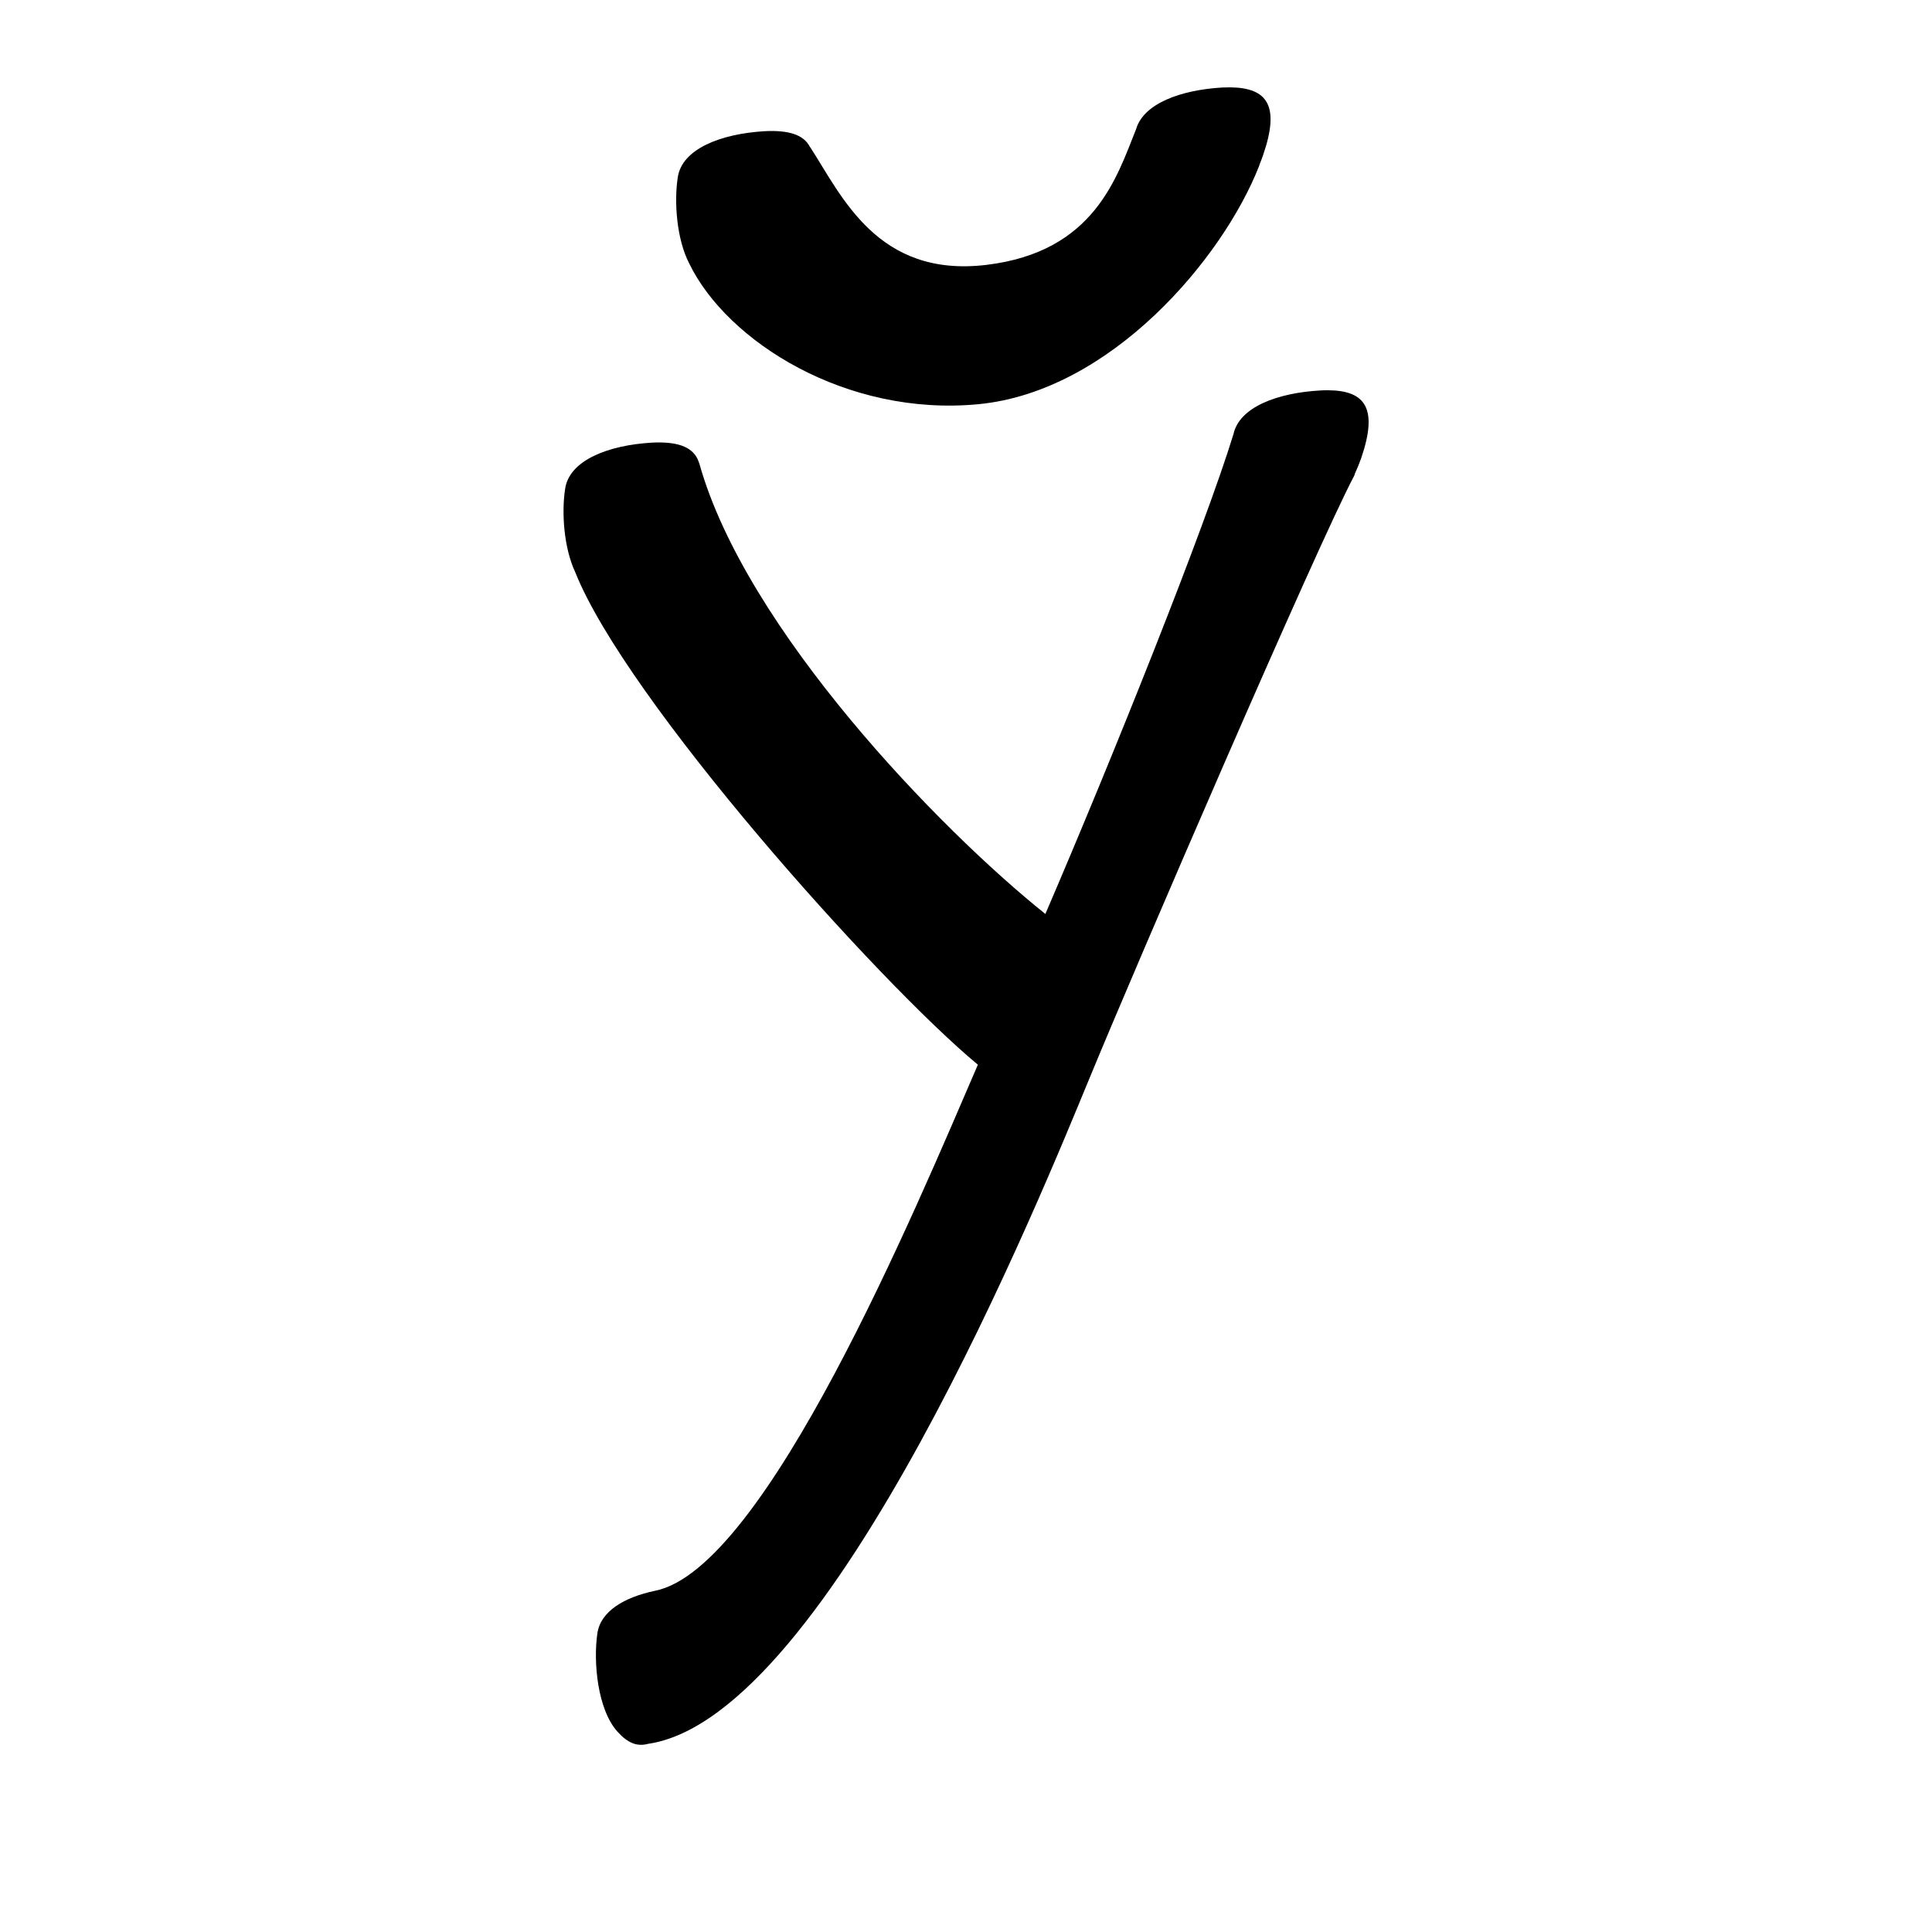
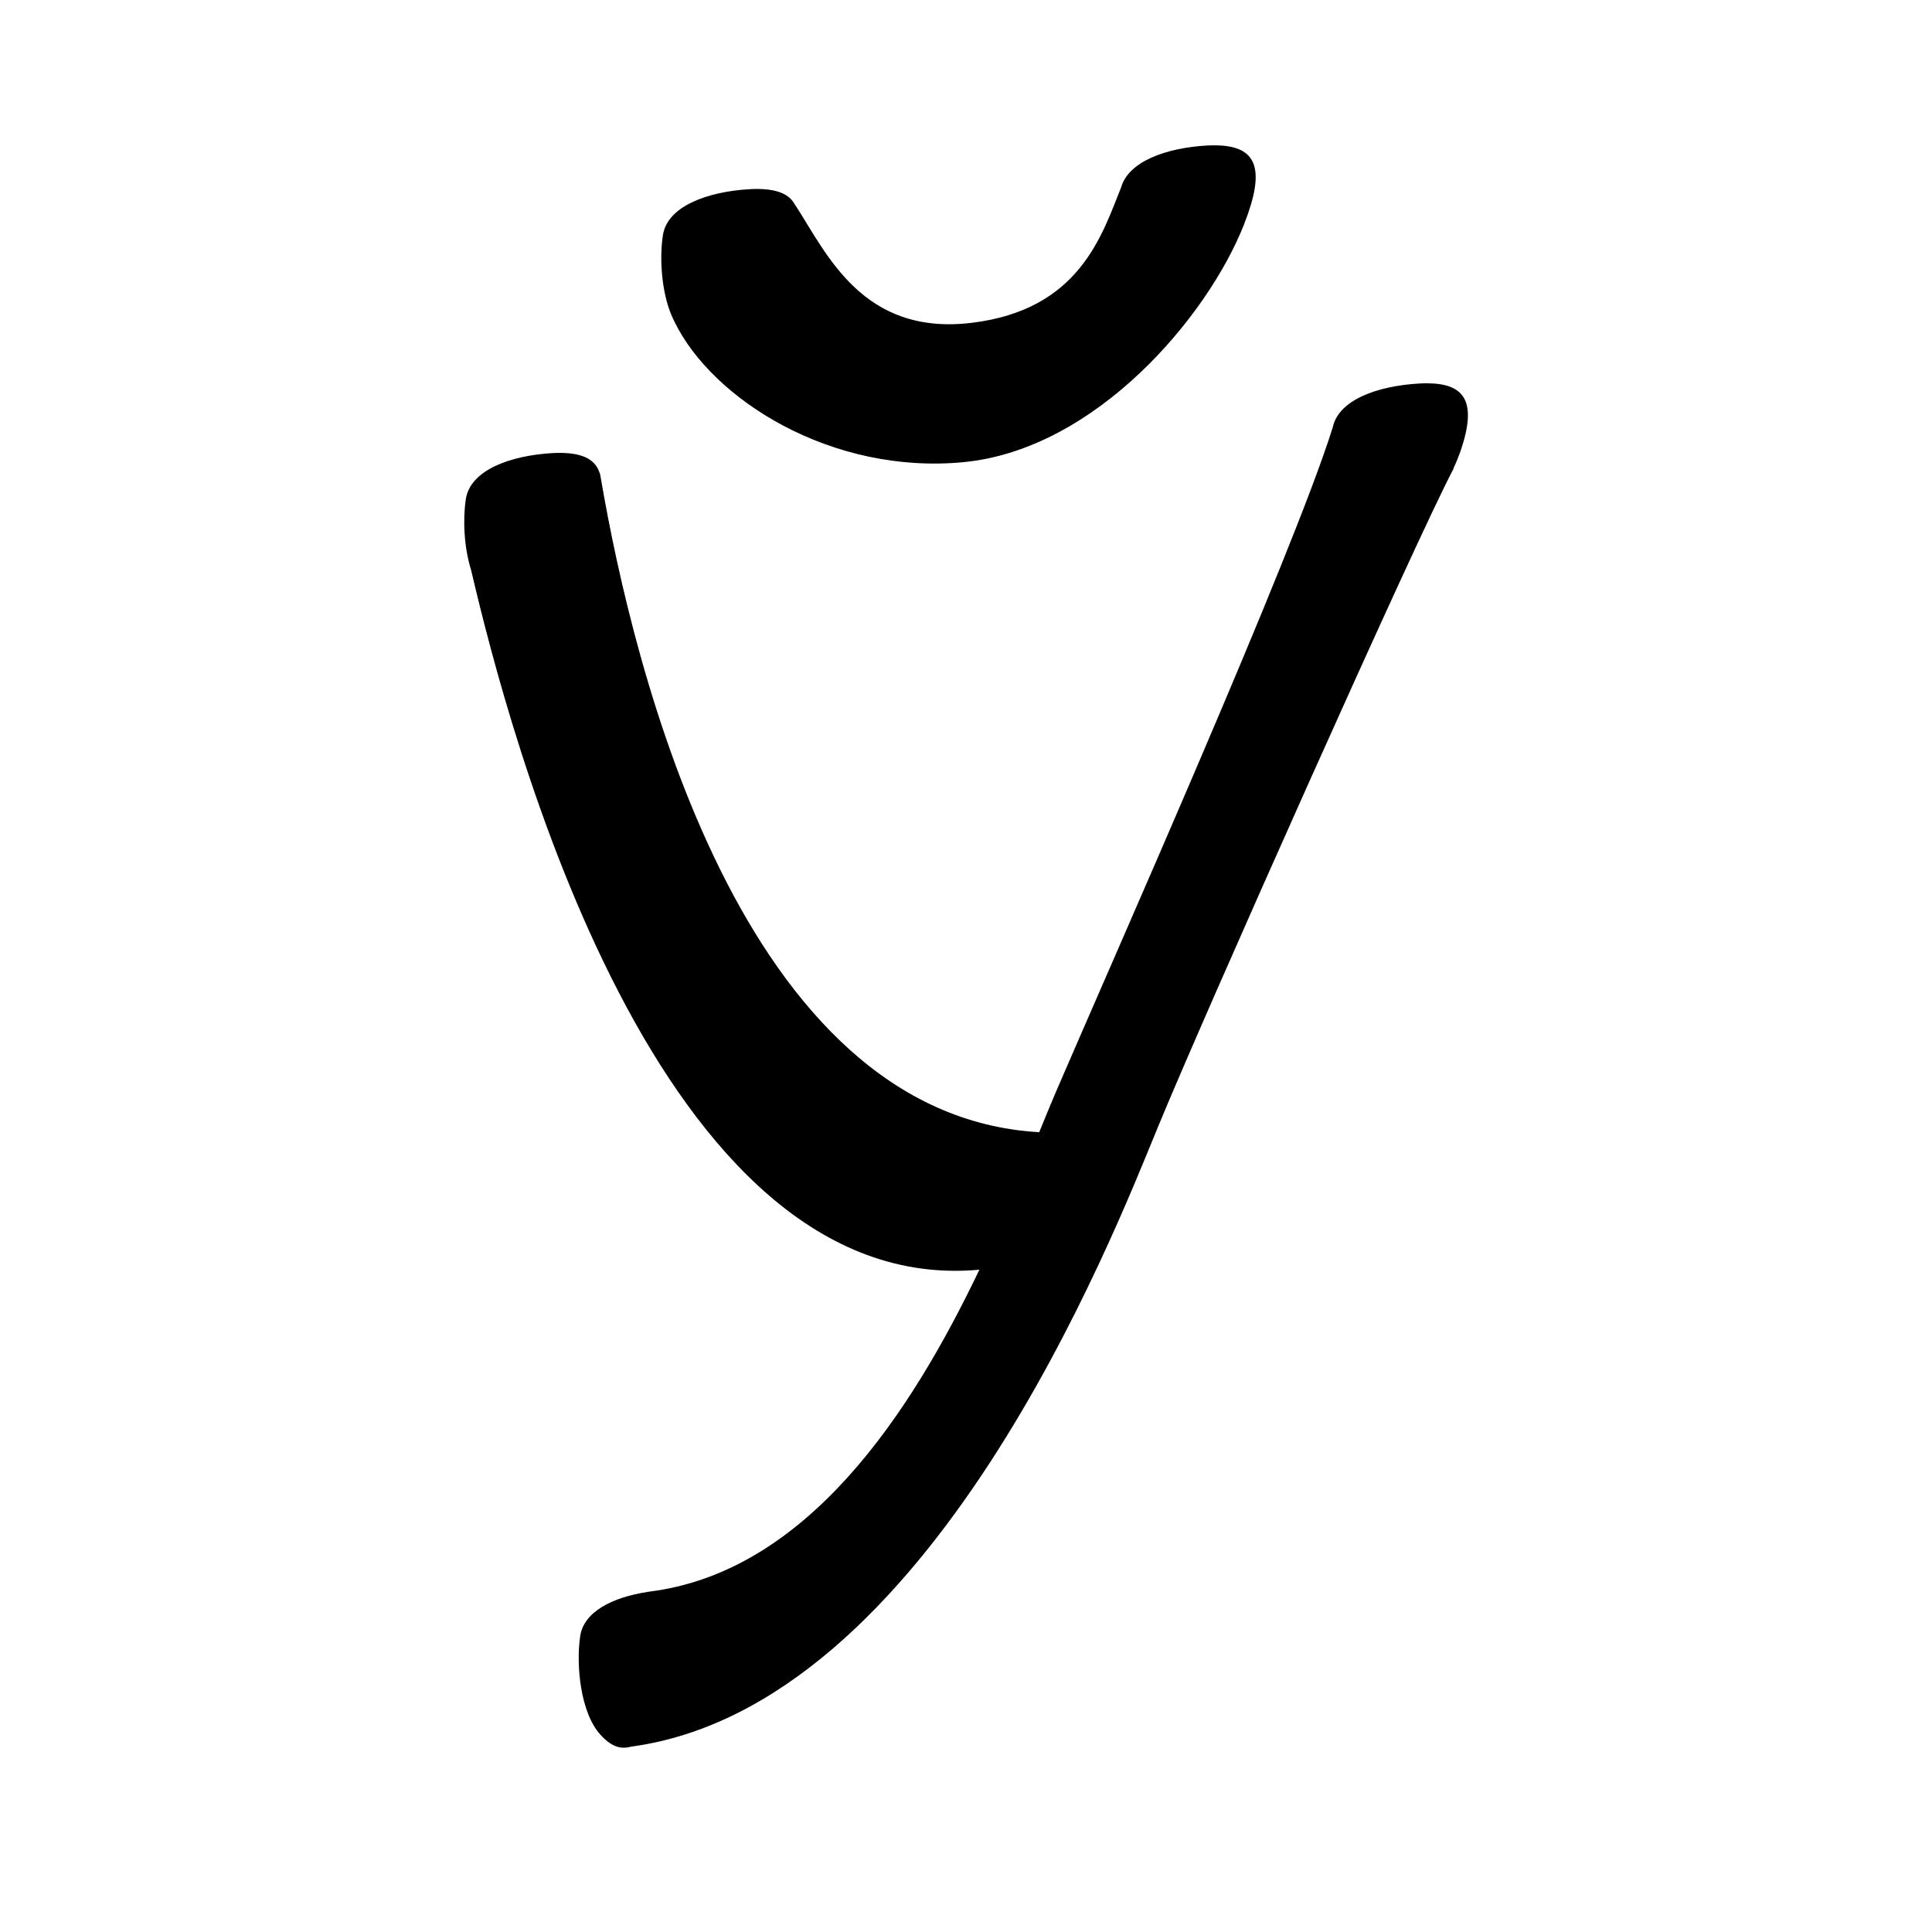
<svg xmlns="http://www.w3.org/2000/svg" xmlns:ns1="http://xml.openoffice.org/svg/export" version="1.2" width="100mm" height="100mm" viewBox="0 0 10000 10000" preserveAspectRatio="xMidYMid" fill-rule="evenodd" stroke-width="28.222" stroke-linejoin="round" xml:space="preserve" id="svg23">
  <defs class="ClipPathGroup" id="defs2">
    <clipPath id="presentation_clip_path_shrink" clipPathUnits="userSpaceOnUse">
      <rect x="10" y="10" width="9980" height="9980" id="rect2" />
    </clipPath>
  </defs>
  <defs class="TextShapeIndex" id="defs3">
    <g ns1:slide="id1" ns1:id-list="id3 id4 id5 id6 id7 id8 id9 id10" id="g2" />
  </defs>
  <defs class="EmbeddedBulletChars" id="defs12">
    <g id="bullet-char-template-57356" transform="scale(0.0004882812,-0.0004882812)">
      <path d="M 580,1141 L 1163,571 580,0 -4,571 580,1141 Z" id="path3" />
    </g>
    <g id="bullet-char-template-57354" transform="scale(0.0004882812,-0.0004882812)">
      <path d="M 8,1128 L 1137,1128 1137,0 8,0 8,1128 Z" id="path4" />
    </g>
    <g id="bullet-char-template-10146" transform="scale(0.0004882812,-0.0004882812)">
      <path d="M 174,0 L 602,739 174,1481 1456,739 174,0 Z M 1358,739 L 309,1346 659,739 1358,739 Z" id="path5" />
    </g>
    <g id="bullet-char-template-10132" transform="scale(0.0004882812,-0.0004882812)">
      <path d="M 2015,739 L 1276,0 717,0 1260,543 174,543 174,936 1260,936 717,1481 1274,1481 2015,739 Z" id="path6" />
    </g>
    <g id="bullet-char-template-10007" transform="scale(0.0004882812,-0.0004882812)">
      <path d="M 0,-2 C -7,14 -16,27 -25,37 L 356,567 C 262,823 215,952 215,954 215,979 228,992 255,992 264,992 276,990 289,987 310,991 331,999 354,1012 L 381,999 492,748 772,1049 836,1024 860,1049 C 881,1039 901,1025 922,1006 886,937 835,863 770,784 769,783 710,716 594,584 L 774,223 C 774,196 753,168 711,139 L 727,119 C 717,90 699,76 672,76 641,76 570,178 457,381 L 164,-76 C 142,-110 111,-127 72,-127 30,-127 9,-110 8,-76 1,-67 -2,-52 -2,-32 -2,-23 -1,-13 0,-2 Z" id="path7" />
    </g>
    <g id="bullet-char-template-10004" transform="scale(0.0004882812,-0.0004882812)">
      <path d="M 285,-33 C 182,-33 111,30 74,156 52,228 41,333 41,471 41,549 55,616 82,672 116,743 169,778 240,778 293,778 328,747 346,684 L 369,508 C 377,444 397,411 428,410 L 1163,1116 C 1174,1127 1196,1133 1229,1133 1271,1133 1292,1118 1292,1087 L 1292,965 C 1292,929 1282,901 1262,881 L 442,47 C 390,-6 338,-33 285,-33 Z" id="path8" />
    </g>
    <g id="bullet-char-template-9679" transform="scale(0.0004882812,-0.0004882812)">
      <path d="M 813,0 C 632,0 489,54 383,161 276,268 223,411 223,592 223,773 276,916 383,1023 489,1130 632,1184 813,1184 992,1184 1136,1130 1245,1023 1353,916 1407,772 1407,592 1407,412 1353,268 1245,161 1136,54 992,0 813,0 Z" id="path9" />
    </g>
    <g id="bullet-char-template-8226" transform="scale(0.0004882812,-0.0004882812)">
      <path d="M 346,457 C 273,457 209,483 155,535 101,586 74,649 74,723 74,796 101,859 155,911 209,963 273,989 346,989 419,989 480,963 531,910 582,859 608,796 608,723 608,648 583,586 532,535 482,483 420,457 346,457 Z" id="path10" />
    </g>
    <g id="bullet-char-template-8211" transform="scale(0.0004882812,-0.0004882812)">
      <path d="M -4,459 L 1135,459 1135,606 -4,606 -4,459 Z" id="path11" />
    </g>
    <g id="bullet-char-template-61548" transform="scale(0.0004882812,-0.0004882812)">
      <path d="M 173,740 C 173,903 231,1043 346,1159 462,1274 601,1332 765,1332 928,1332 1067,1274 1183,1159 1299,1043 1357,903 1357,740 1357,577 1299,437 1183,322 1067,206 928,148 765,148 601,148 462,206 346,322 231,437 173,577 173,740 Z" id="path12" />
    </g>
  </defs>
-   <path id="path13" d="M 6366.795 452.117 C 6353.777 451.996 6340.21 452.308 6326.022 452.996 C 6112.503 465.278 5918.683 535.624 5880.209 669.003 C 5780.856 915.406 5665.944 1303.583 5105.993 1370.976 C 4540.993 1438.976 4355.989 1011.984 4194.989 763.984 C 4194.024 762.498 4192.838 761.339 4191.837 759.902 C 4158.967 696.092 4080.245 673.101 3958.983 678.977 C 3732.983 691.977 3529.003 770.014 3508.003 919.014 C 3488.683 1044.175 3501.837 1237.734 3567.586 1364.051 C 3567.736 1364.363 3567.847 1364.669 3567.999 1364.981 C 3763.999 1767.981 4381.014 2158.017 5065.014 2092.017 C 5748.014 2026.017 6326.985 1341.015 6515.985 862.015 C 6517.995 856.92 6519.295 852.214 6521.101 847.235 C 6527.591 831.177 6533.264 815.961 6537.999 802.018 C 6625.186 548.893 6562.066 453.93 6366.795 452.117 z M 6873.999 2019.98 C 6860.933 2019.907 6847.27 2020.264 6833.02 2021.014 C 6612.611 2033.636 6414.888 2106.581 6384.365 2247.201 C 6236.755 2728.932 5759.579 3920.231 5410.833 4730.667 C 4862.747 4292.694 3859.985 3256.245 3619.986 2400.008 C 3619.521 2398.313 3618.741 2397.038 3618.229 2395.409 C 3616.489 2389.718 3614.428 2384.37 3612.131 2379.183 C 3611.767 2378.43 3611.423 2377.643 3611.046 2376.909 C 3579.612 2309.361 3499.862 2284.998 3374.988 2291.023 C 3148.988 2304.023 2945.989 2382.008 2924.989 2531.008 C 2906.397 2651.456 2917.903 2835.273 2977.389 2961.525 C 3240.607 3623.328 4544.598 5082.502 5061.448 5510.826 C 4739.372 6257.537 3963.642 8119.652 3390.852 8233.761 C 3232.324 8266.984 3108.881 8338.963 3092.008 8454.006 C 3070.008 8603.006 3092.981 8849.019 3195.981 8963.019 C 3251.058 9023.834 3298.621 9041.006 3354.421 9026.064 C 4301.254 8888.136 5405.206 6146.117 5640.017 5578.988 C 5875.017 5007.988 6816.978 2825.002 7008.978 2463.002 C 7010.841 2459.389 7012.015 2455.669 7012.802 2451.892 C 7026.387 2422.135 7037.543 2394.15 7045.978 2369.985 C 7132.228 2116.86 7069.988 2021.079 6873.999 2019.98 z " />
+   <path id="path13" d="M 6289.797 752.15 C 6276.779 752.03 6263.212 752.29 6249.024 752.977 C 6035.422 765.264 5841.526 835.659 5803.16 969.14 C 5703.816 1215.548 5588.867 1603.626 5028.995 1671.009 C 4463.995 1739.009 4278.992 1312.018 4117.992 1064.018 C 4117.035 1062.544 4115.831 1061.411 4114.839 1059.987 C 4081.983 996.143 4003.276 973.132 3881.985 979.01 C 3655.985 992.01 3452.005 1069.995 3431.005 1218.995 C 3411.685 1344.156 3424.839 1537.767 3490.588 1664.084 C 3490.739 1664.396 3490.85 1664.703 3491.001 1665.015 C 3687.001 2068.015 4304.016 2457.999 4988.016 2391.999 C 5671.016 2325.999 6249.987 1640.996 6438.987 1161.996 C 6440.997 1156.902 6442.297 1152.196 6444.103 1147.217 C 6450.593 1131.16 6456.266 1115.941 6461.001 1102 C 6548.188 848.875 6485.068 753.963 6289.797 752.15 z M 7387.973 1983.962 C 7374.907 1983.888 7361.243 1984.245 7346.993 1984.995 C 7125.888 1997.658 6927.637 2071.084 6898.08 2212.578 C 6691.298 2873.778 5750.464 4988.573 5464.007 5655.004 C 5439.068 5713.024 5408.596 5787.991 5379 5860.211 C 3837.719 5772.806 3278.933 3462.295 3110.353 2477.937 C 3109.533 2471.783 3108.473 2465.846 3107.149 2460.16 C 3106.828 2458.266 3106.33 2455.894 3106.012 2454.01 C 3105.548 2452.315 3104.767 2451.04 3104.255 2449.411 C 3102.562 2443.874 3100.533 2438.659 3098.312 2433.598 C 3097.873 2432.68 3097.479 2431.698 3097.02 2430.808 C 3065.557 2363.331 2985.83 2339.003 2861.014 2345.025 C 2635.014 2358.025 2432.016 2436.01 2411.016 2585.01 C 2395.391 2686.232 2401.066 2832.128 2438.559 2951.086 C 2636.285 3798.287 3401.83 6724.557 5069.303 6571.95 C 4716.569 7310.131 4178.923 8139.354 3354.989 8238.98 C 3353.745 8239.173 3352.604 8239.635 3351.372 8239.859 C 3169.6 8267.782 3021.613 8342.225 3003.021 8468.992 C 2981.021 8617.992 3003.994 8864.005 3106.994 8978.005 C 3162.692 9039.505 3210.727 9056.326 3267.346 9040.482 C 4813.971 8831.086 5758.373 6404.638 5991.986 5837.008 C 6225.986 5266.008 7331.003 2788.984 7523.003 2426.984 C 7523.723 2425.588 7523.222 2424.012 7523.778 2422.591 C 7538.807 2390.283 7550.93 2360.013 7560.004 2334.018 C 7646.254 2080.893 7583.962 1985.06 7387.973 1983.962 z " />
</svg>
